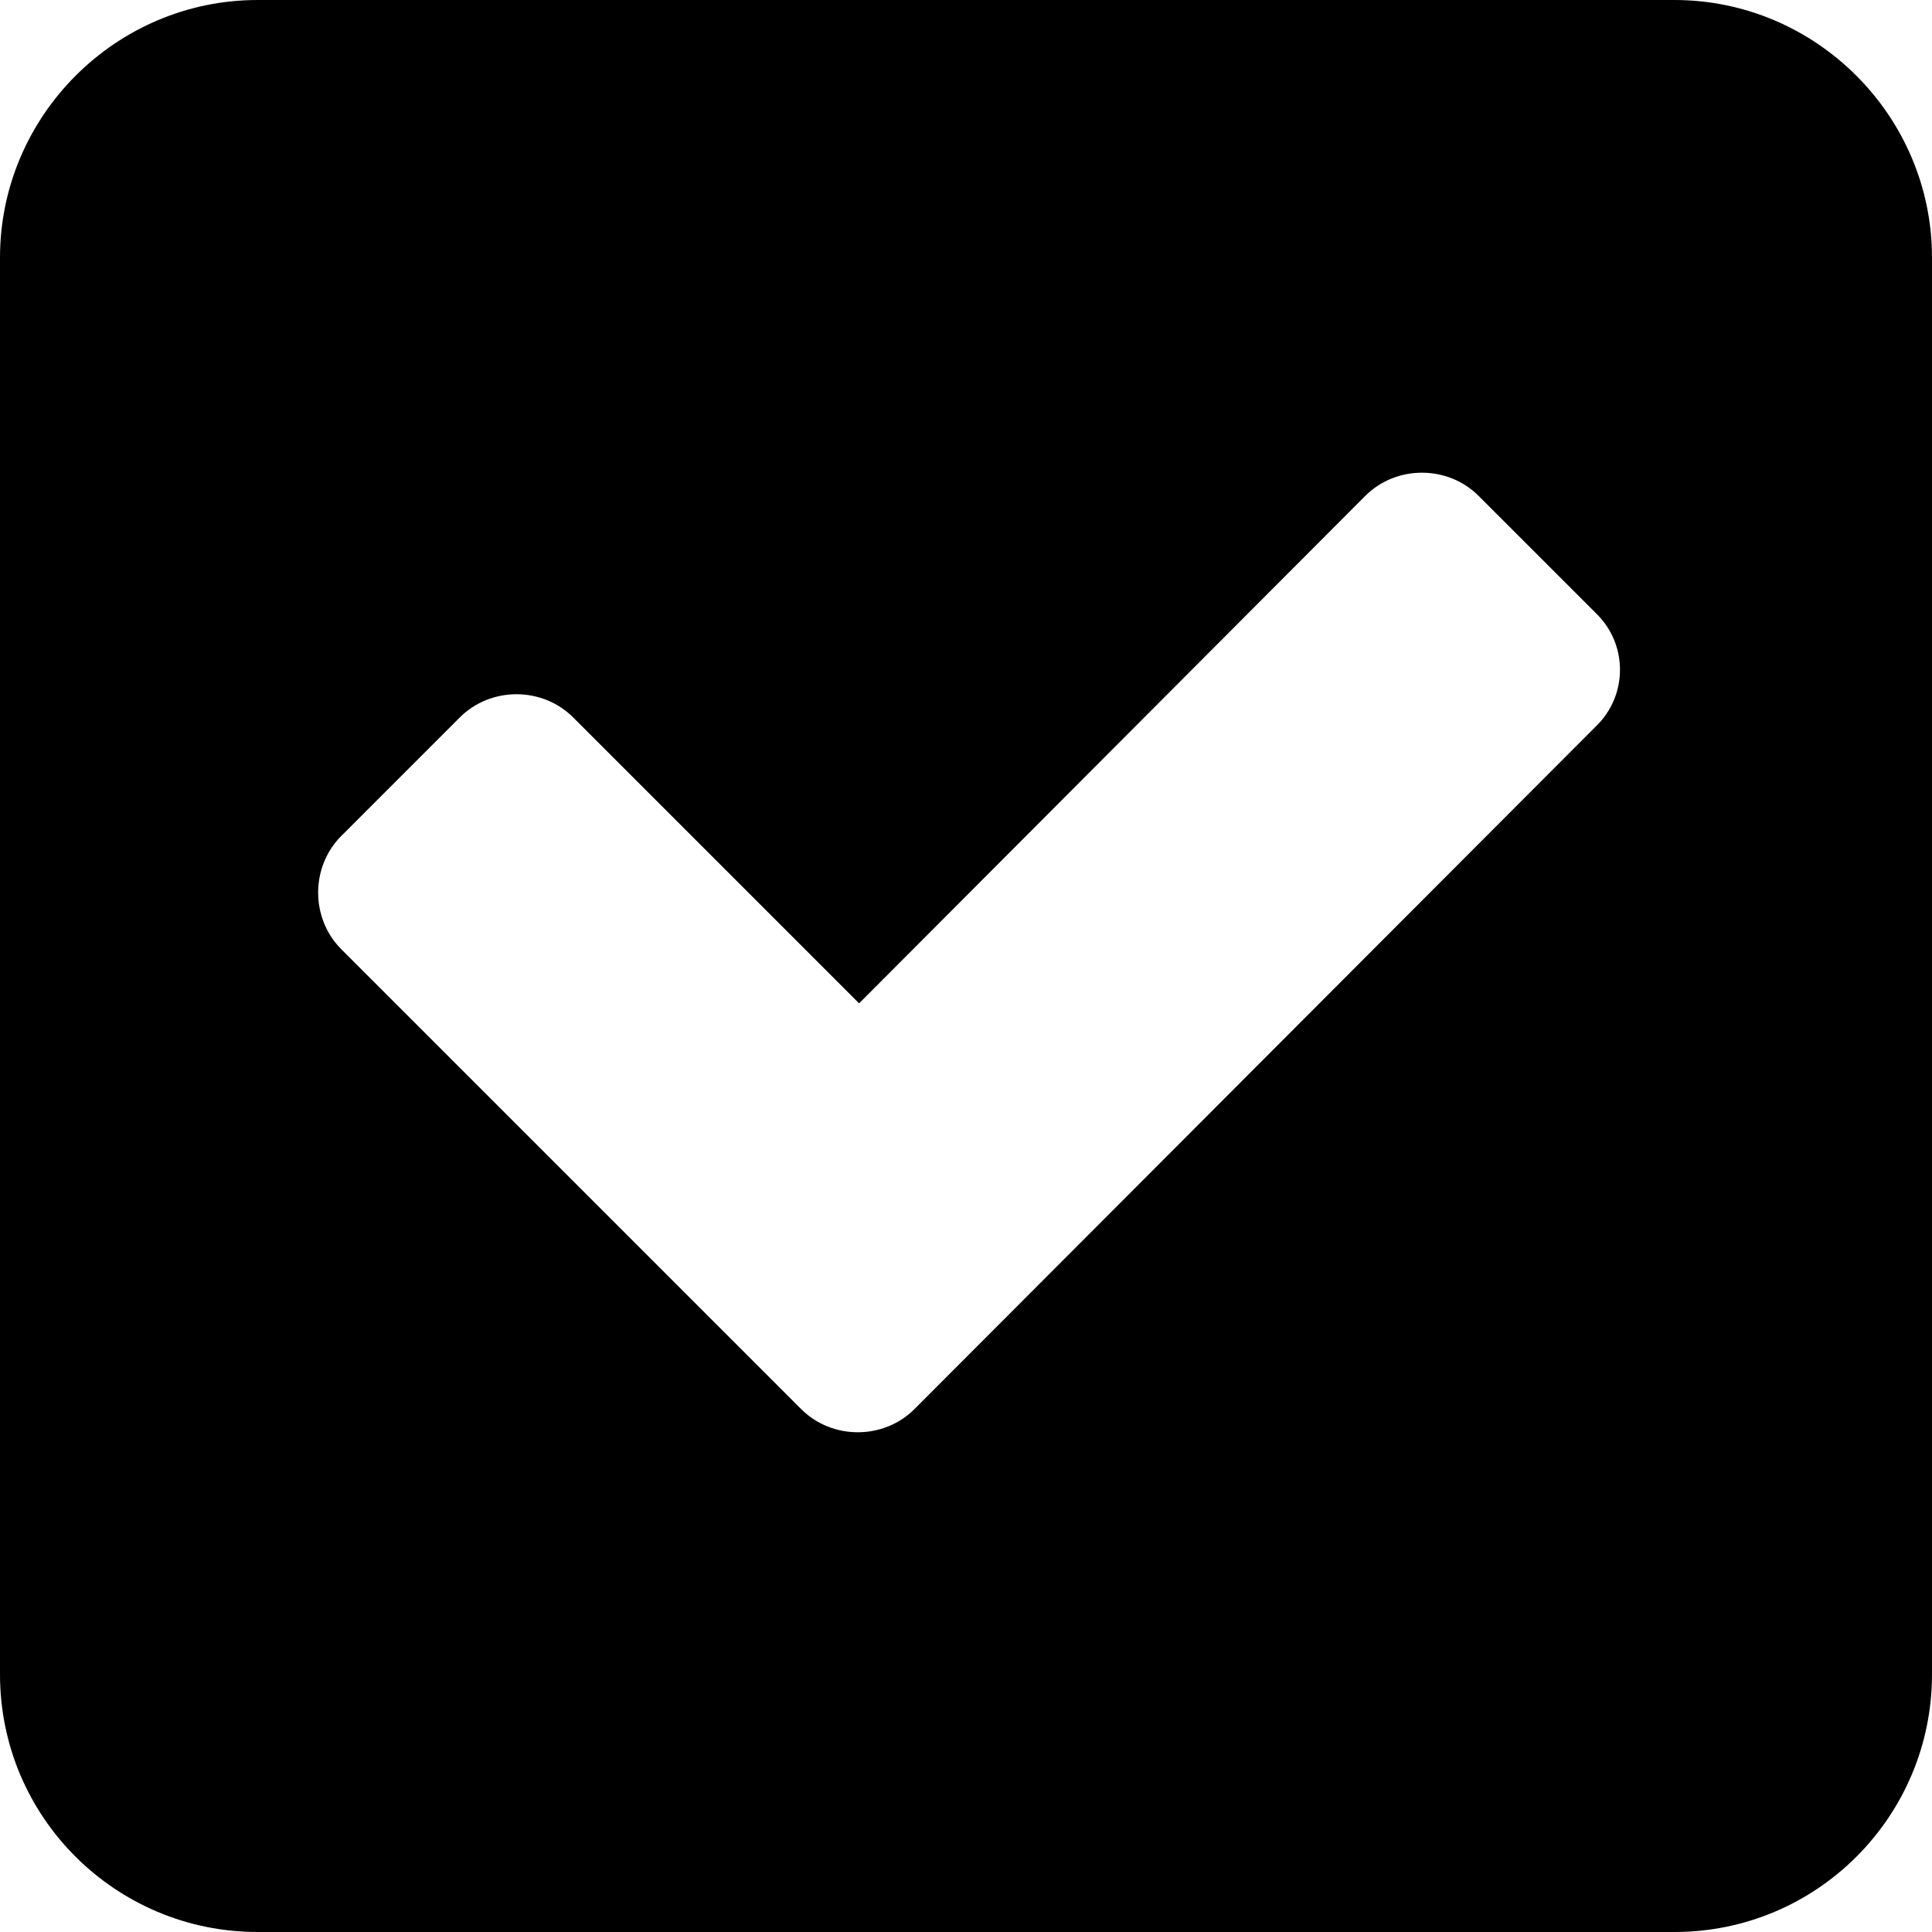
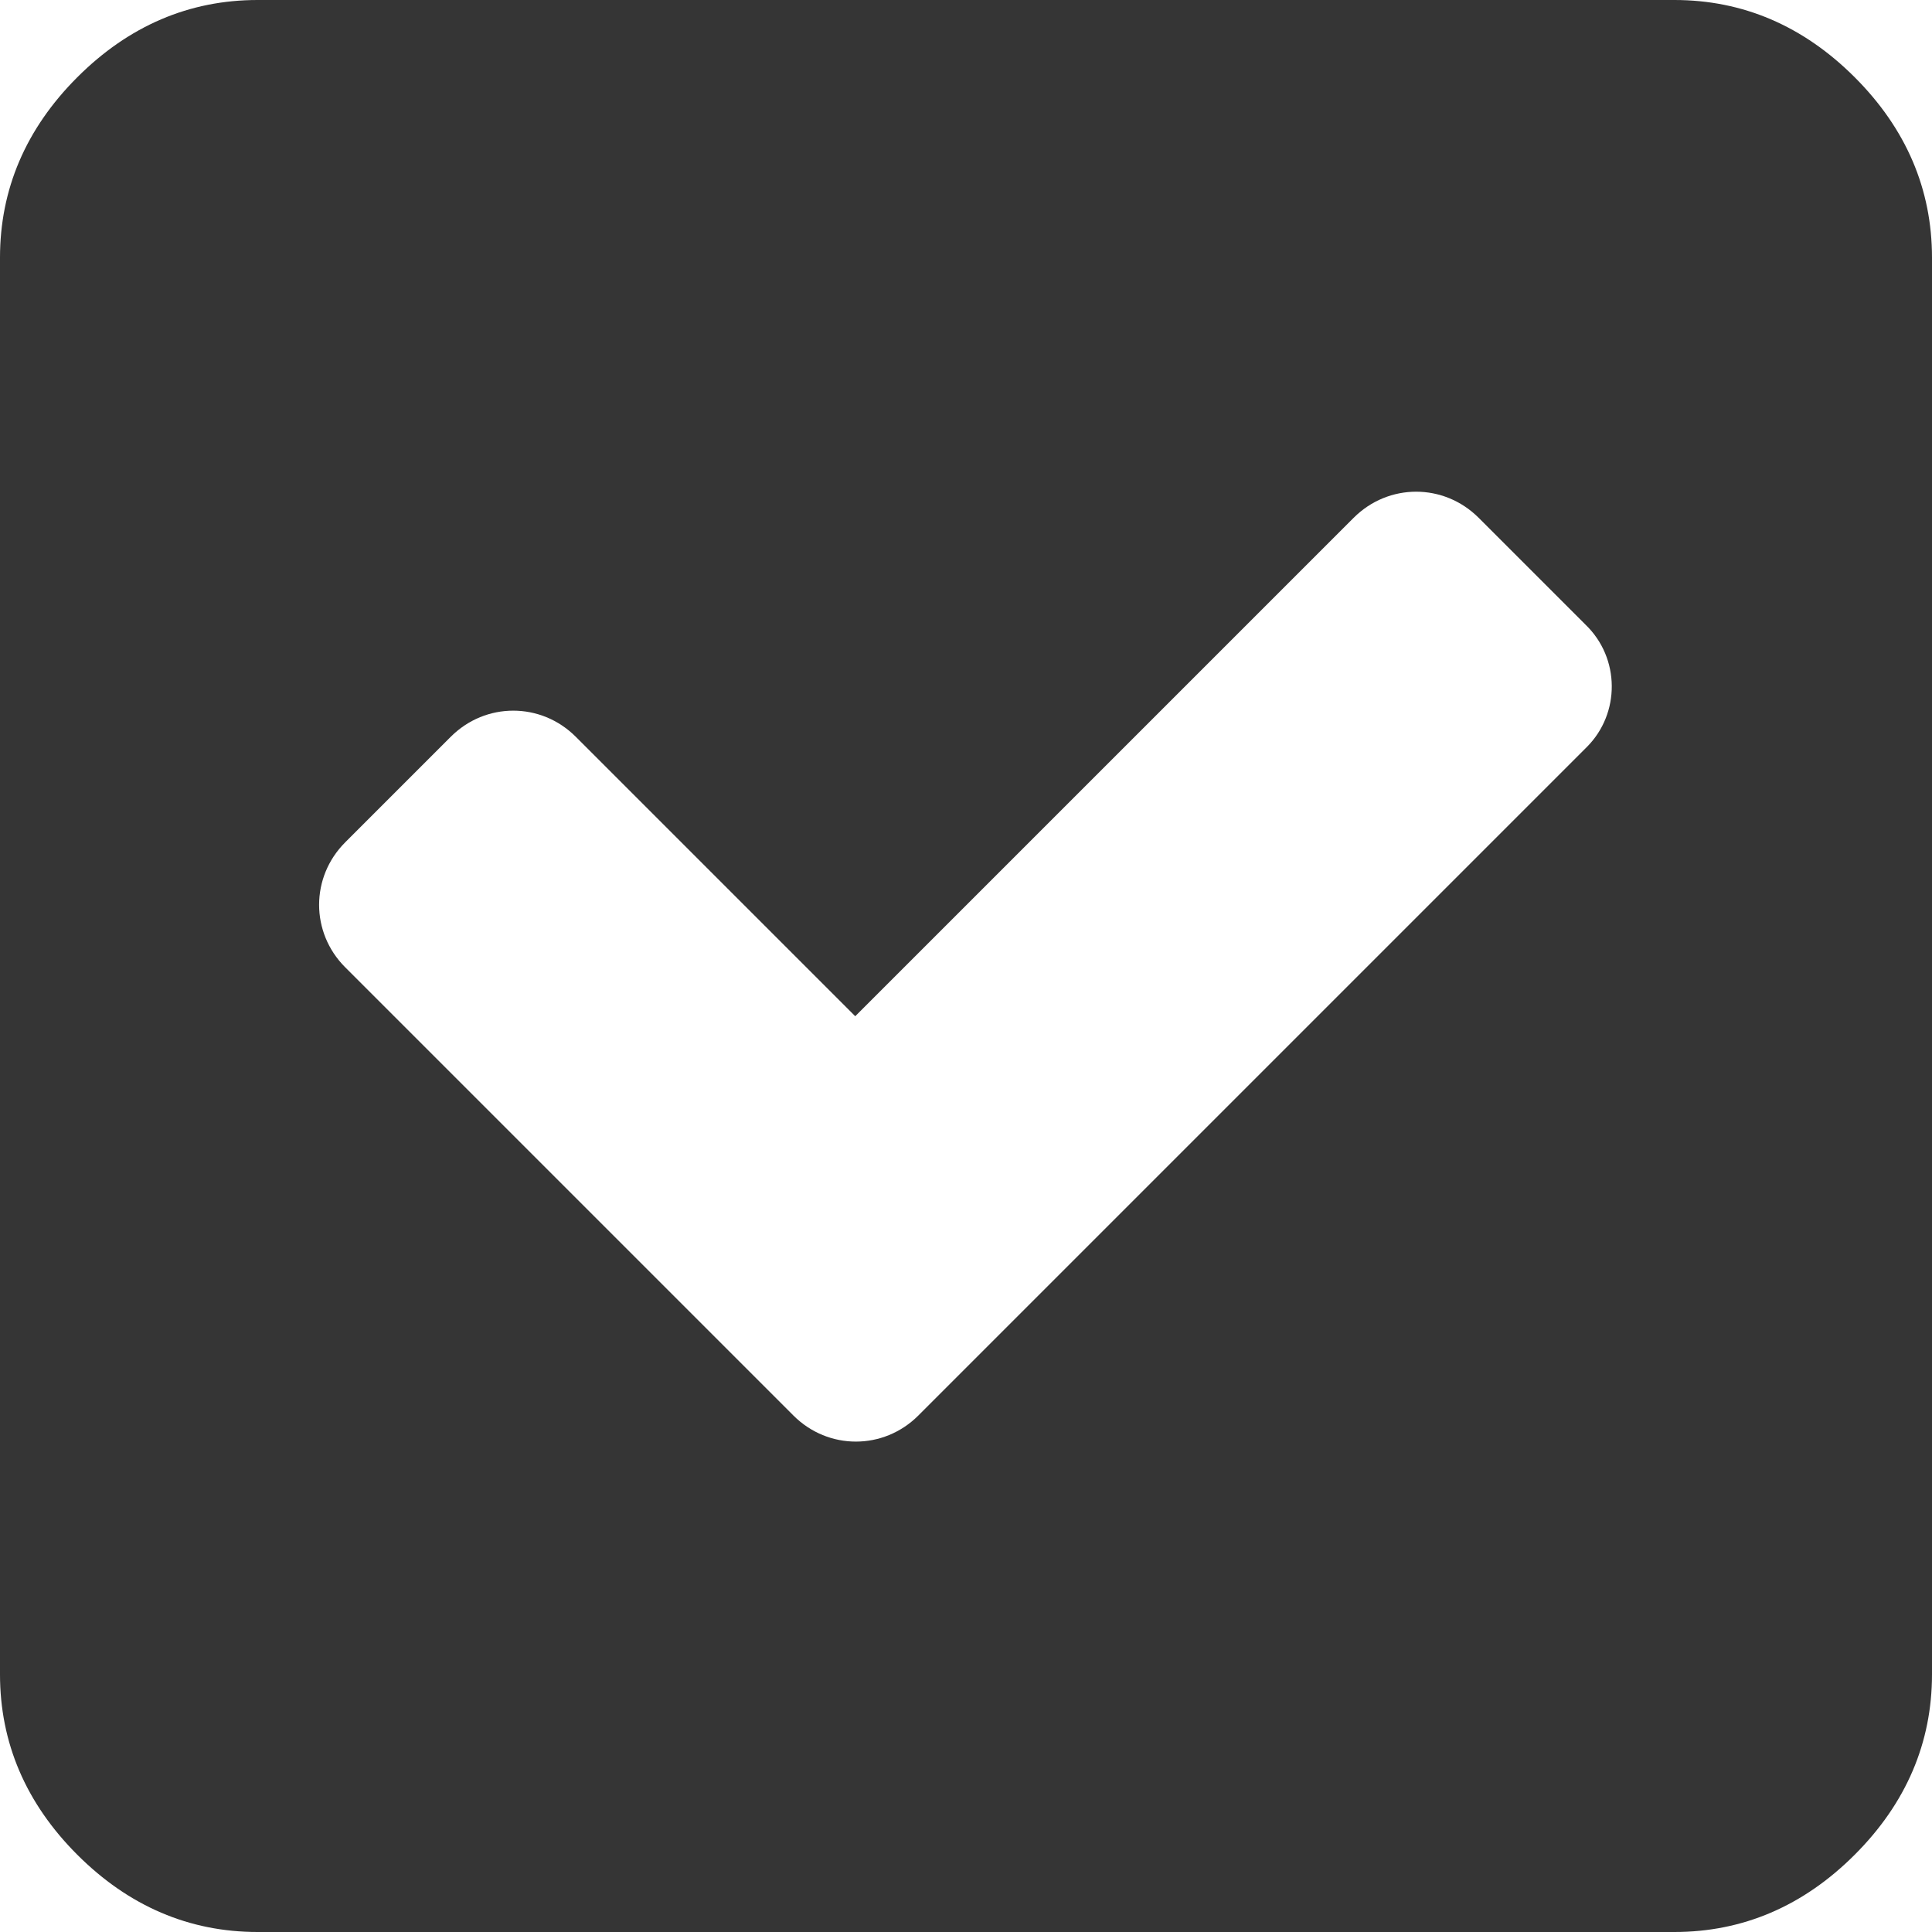
<svg xmlns="http://www.w3.org/2000/svg" version="1.1" id="Camada_1" x="0px" y="0px" width="150px" height="150px" viewBox="0 0 150 150" enable-background="new 0 0 150 150" xml:space="preserve">
-   <path d="M130,0H20C9,0,0,9,0,20v110c0,11.1,9,20,20,20h110c11.1,0,20-9,20-20V20C150,9,141,0,130,0z M123.9,56.4L71,109.4  c-2.4,2.4-6.4,2.4-8.8,0l-9.1-9.1L26.5,73.7c-2.4-2.4-2.4-6.4,0-8.8l9.2-9.2c2.4-2.4,6.4-2.4,8.8,0l22.2,22.2L106,38.5  c2.4-2.4,6.4-2.4,8.8,0l9.1,9.1C126.4,50,126.4,54,123.9,56.4z" />
+   <g>
+     <path fill="#353535" d="M144,6c-4-4-8.7-6-14-6H20C14.7,0,10,2,6,6c-4,4-6,8.7-6,14v110c0,5.3,2,10,6,14s8.7,6,14,6h110   c5.3,0,10-2,14-6c4-4,6-8.7,6-14V20C150,14.7,148,10,144,6z M123.2,58l-43.6,43.6l-1.6,1.6l-6.7,6.7c-2.7,2.7-7,2.7-9.7,0   L26.8,75.1c-2.7-2.7-2.7-7,0-9.7l8.2-8.2c2.7-2.7,7-2.7,9.7,0l21.7,21.7l38.7-38.7c2.7-2.7,7-2.7,9.7,0l8.3,8.3   C125.8,51.1,125.8,55.4,123.2,58z" />
+   </g>
</svg>
